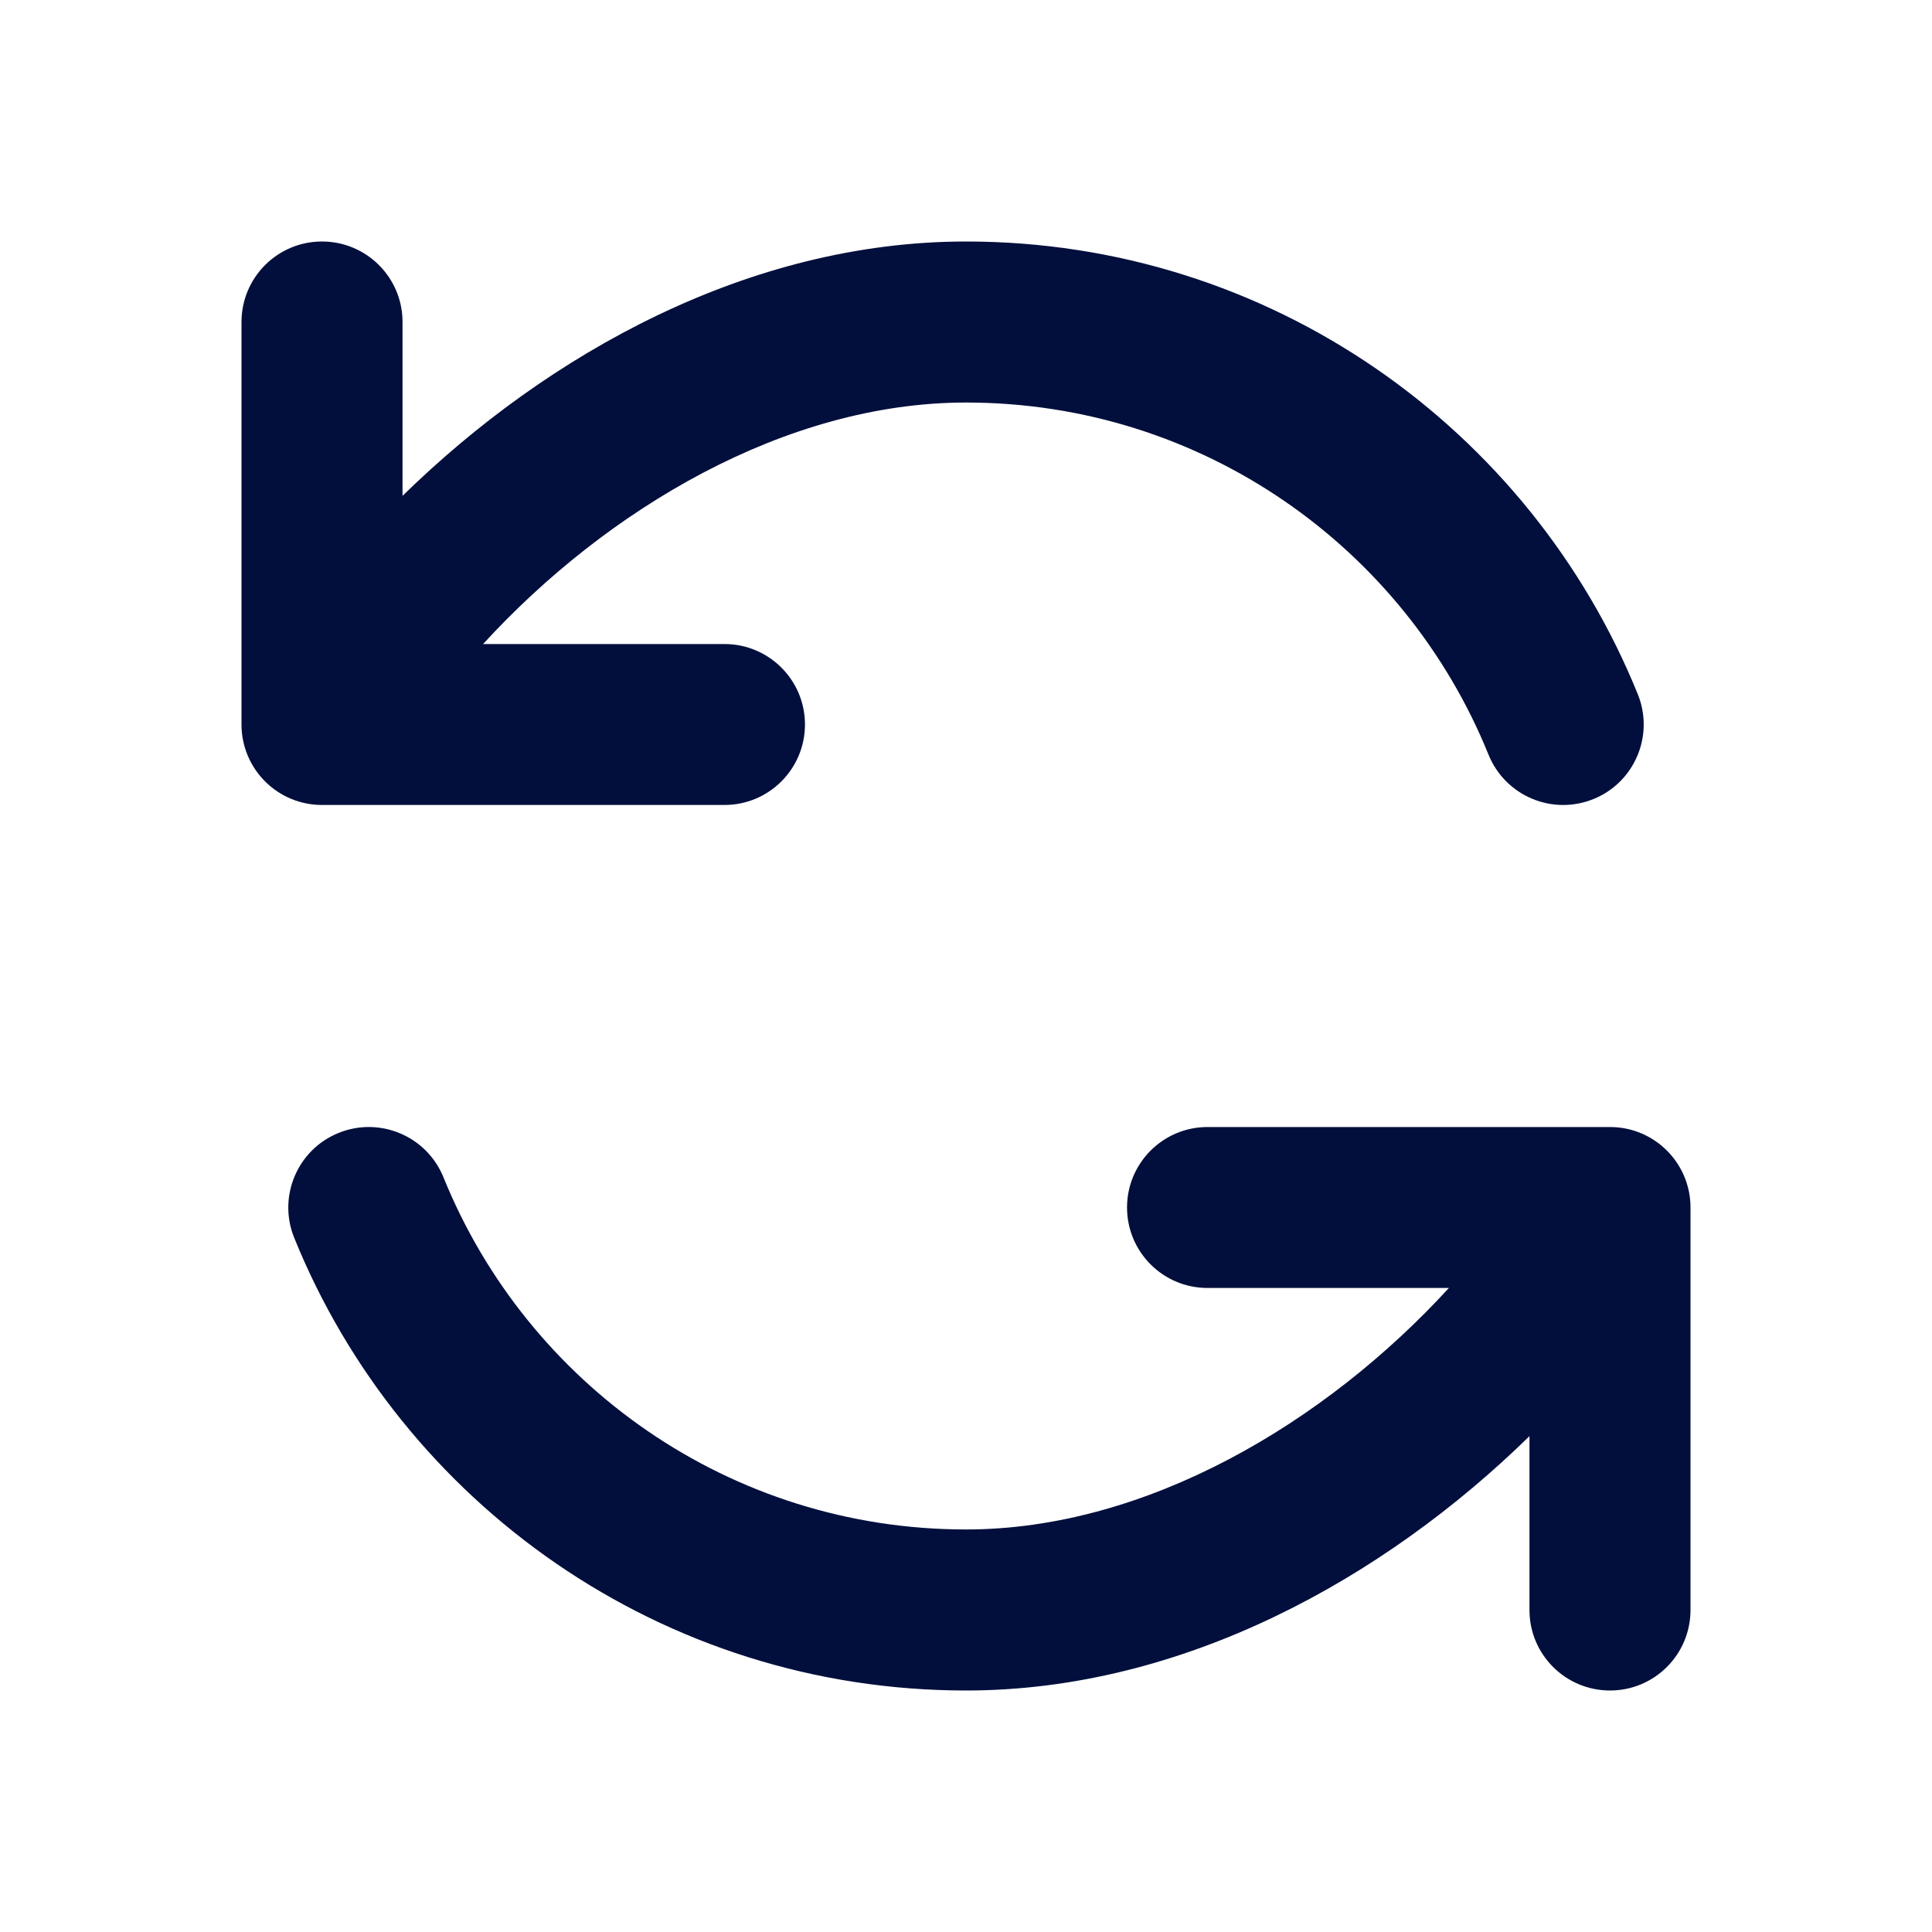
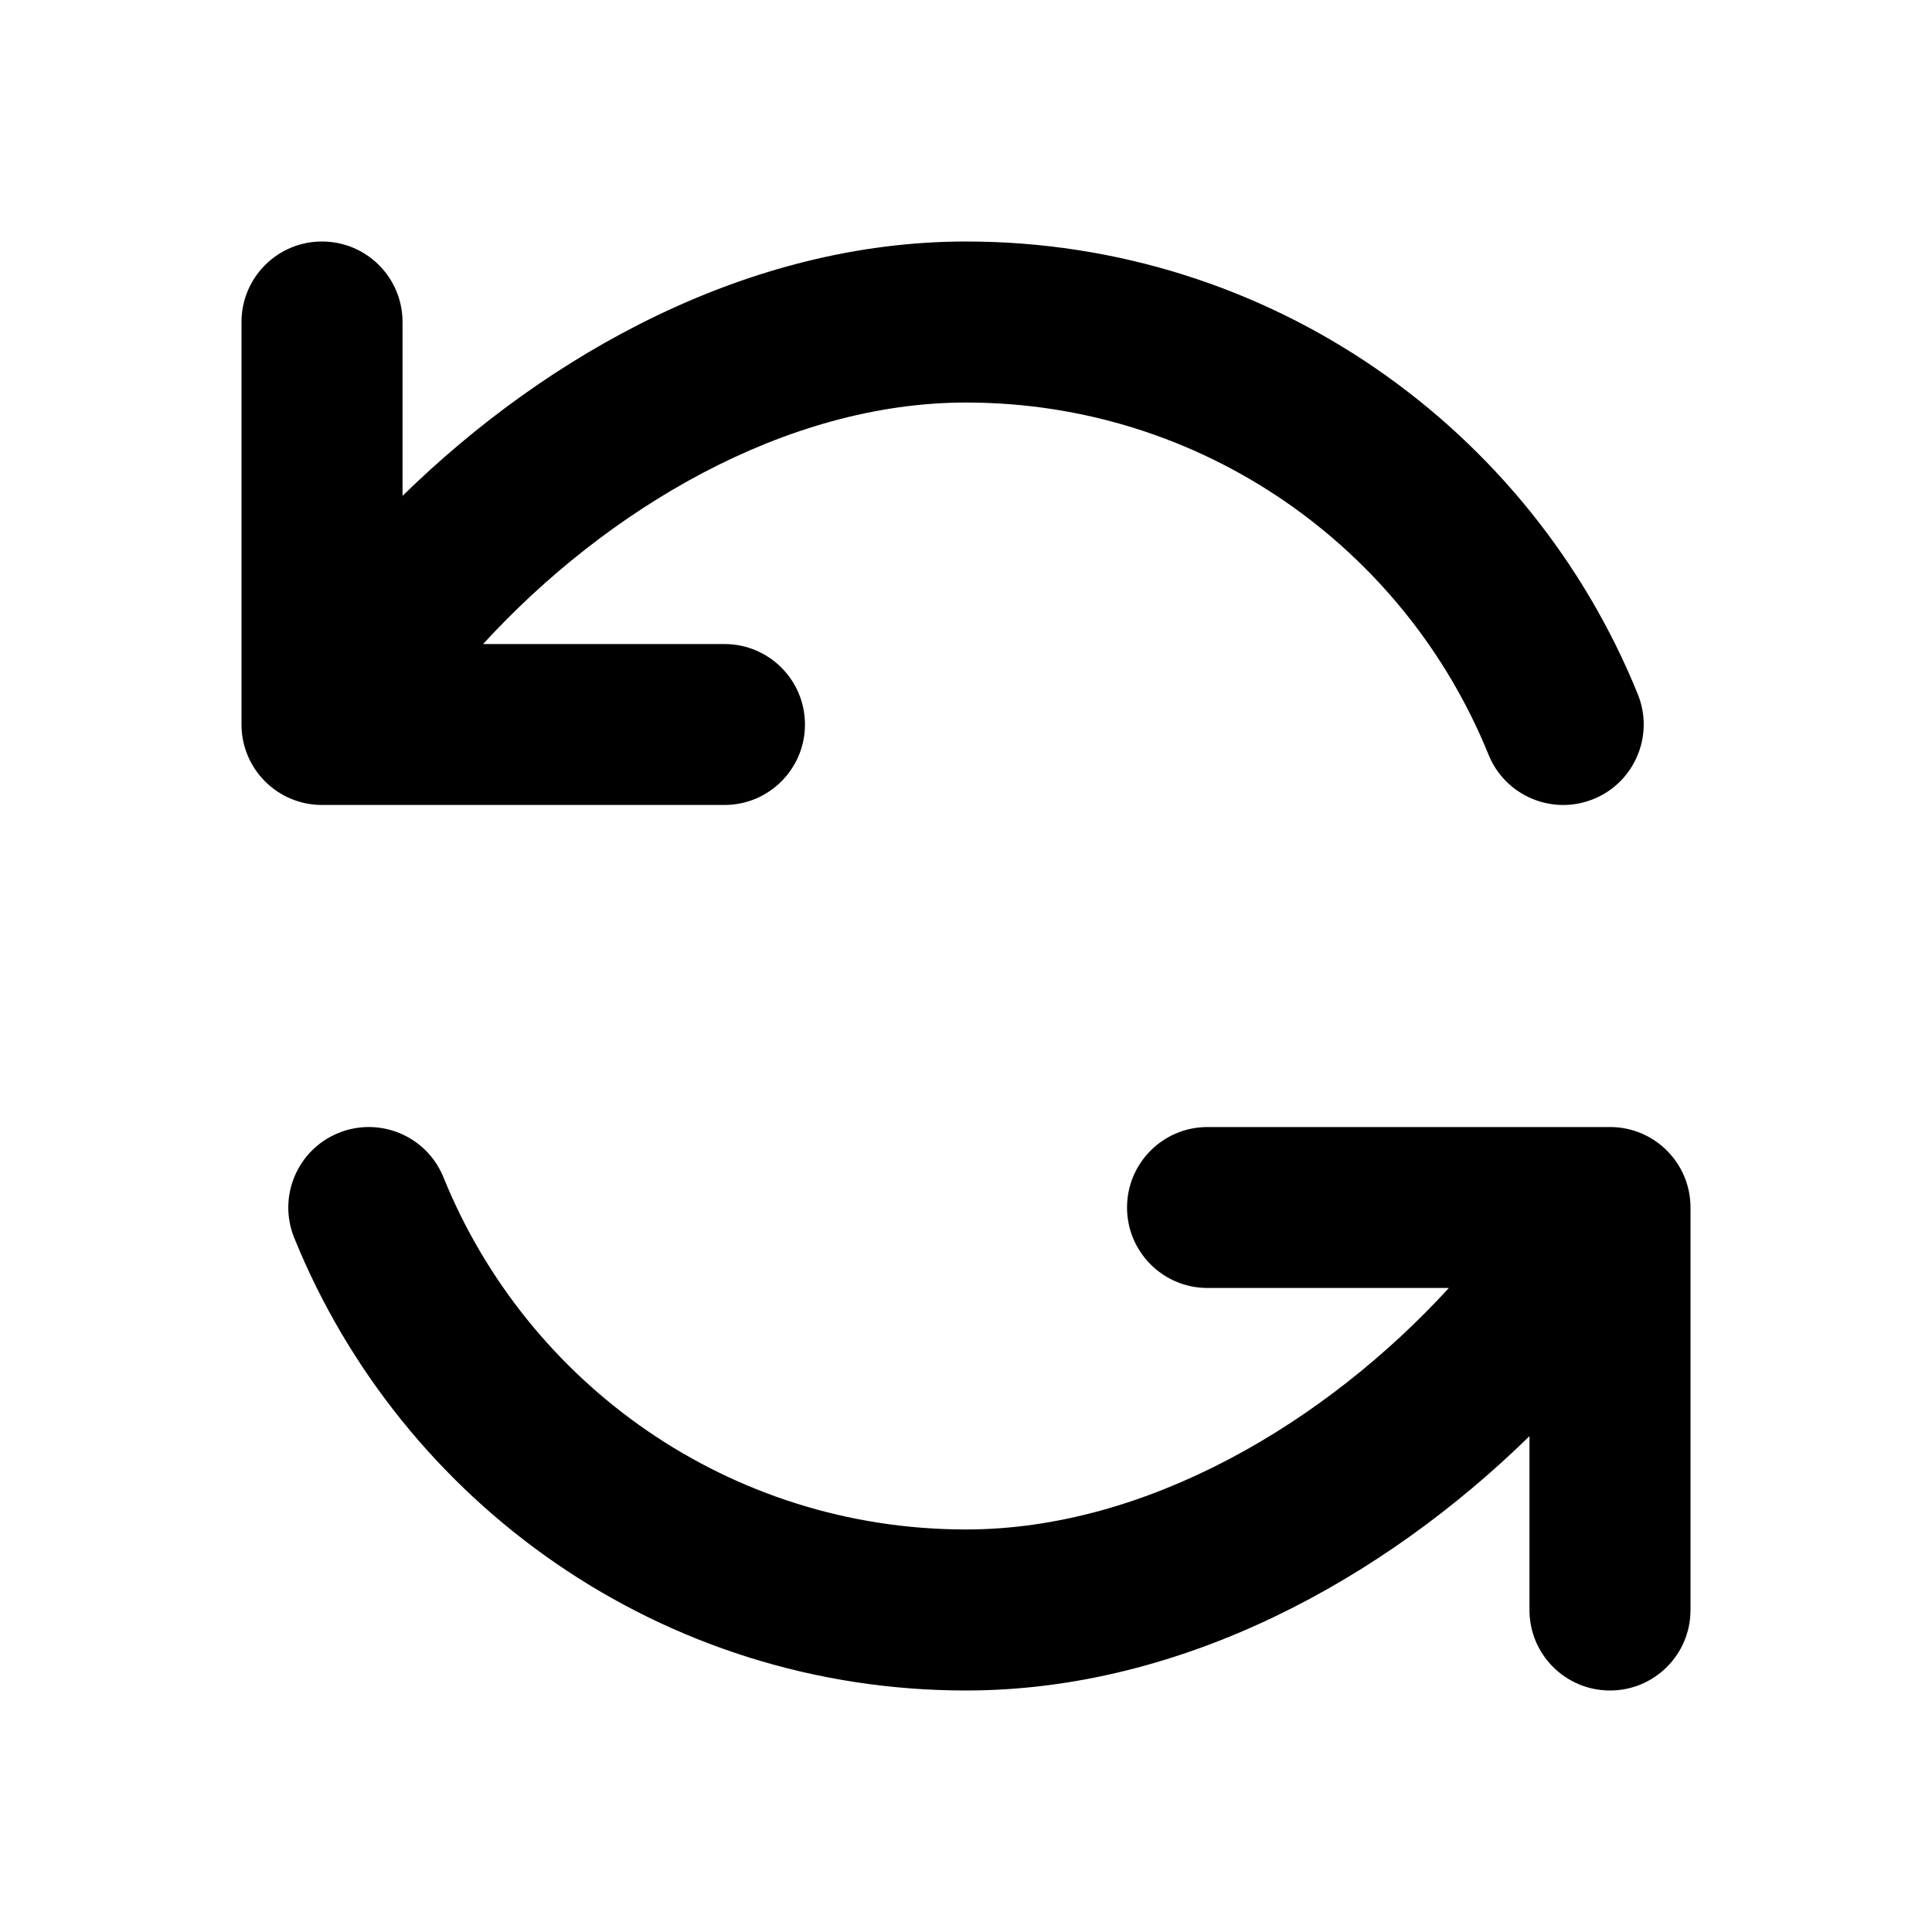
<svg xmlns="http://www.w3.org/2000/svg" width="20" height="20" viewBox="0 0 20 20" fill="none">
-   <path d="M10 2.5C13.149 2.5 15.843 4.44 16.955 7.188C17.127 7.614 16.921 8.1 16.495 8.272C16.068 8.445 15.582 8.239 15.409 7.812C14.543 5.673 12.447 4.167 10 4.167C8.129 4.167 6.277 5.274 5.001 6.667H7.5C7.96 6.667 8.333 7.04 8.333 7.5C8.333 7.96 7.96 8.333 7.5 8.333H3.333C2.873 8.333 2.5 7.96 2.5 7.5V3.333C2.5 2.873 2.873 2.5 3.333 2.5C3.794 2.5 4.167 2.873 4.167 3.333V5.133C5.671 3.661 7.753 2.5 10 2.5ZM17.5 16.667C17.5 17.127 17.127 17.5 16.667 17.5C16.206 17.5 15.833 17.127 15.833 16.667V14.867C14.329 16.339 12.247 17.5 10 17.5C6.851 17.5 4.157 15.559 3.045 12.812C2.873 12.386 3.079 11.9 3.505 11.728C3.932 11.555 4.418 11.761 4.591 12.188C5.457 14.327 7.553 15.833 10 15.833C11.871 15.833 13.723 14.726 14.999 13.333H12.5C12.04 13.333 11.667 12.96 11.667 12.5C11.667 12.04 12.04 11.667 12.5 11.667H16.667C17.127 11.667 17.5 12.04 17.5 12.5V16.667Z" fill="#020F3C" />
+   <path d="M10 2.5C13.149 2.5 15.843 4.44 16.955 7.188C17.127 7.614 16.921 8.1 16.495 8.272C16.068 8.445 15.582 8.239 15.409 7.812C14.543 5.673 12.447 4.167 10 4.167C8.129 4.167 6.277 5.274 5.001 6.667H7.5C7.96 6.667 8.333 7.04 8.333 7.5C8.333 7.96 7.96 8.333 7.5 8.333H3.333C2.873 8.333 2.5 7.96 2.5 7.5V3.333C2.5 2.873 2.873 2.5 3.333 2.5C3.794 2.5 4.167 2.873 4.167 3.333V5.133C5.671 3.661 7.753 2.5 10 2.5ZM17.5 16.667C17.5 17.127 17.127 17.5 16.667 17.5C16.206 17.5 15.833 17.127 15.833 16.667V14.867C14.329 16.339 12.247 17.5 10 17.5C6.851 17.5 4.157 15.559 3.045 12.812C2.873 12.386 3.079 11.9 3.505 11.728C3.932 11.555 4.418 11.761 4.591 12.188C5.457 14.327 7.553 15.833 10 15.833C11.871 15.833 13.723 14.726 14.999 13.333H12.5C12.04 13.333 11.667 12.96 11.667 12.5C11.667 12.04 12.04 11.667 12.5 11.667H16.667C17.127 11.667 17.5 12.04 17.5 12.5V16.667Z" fill="currentColor" />
</svg>
